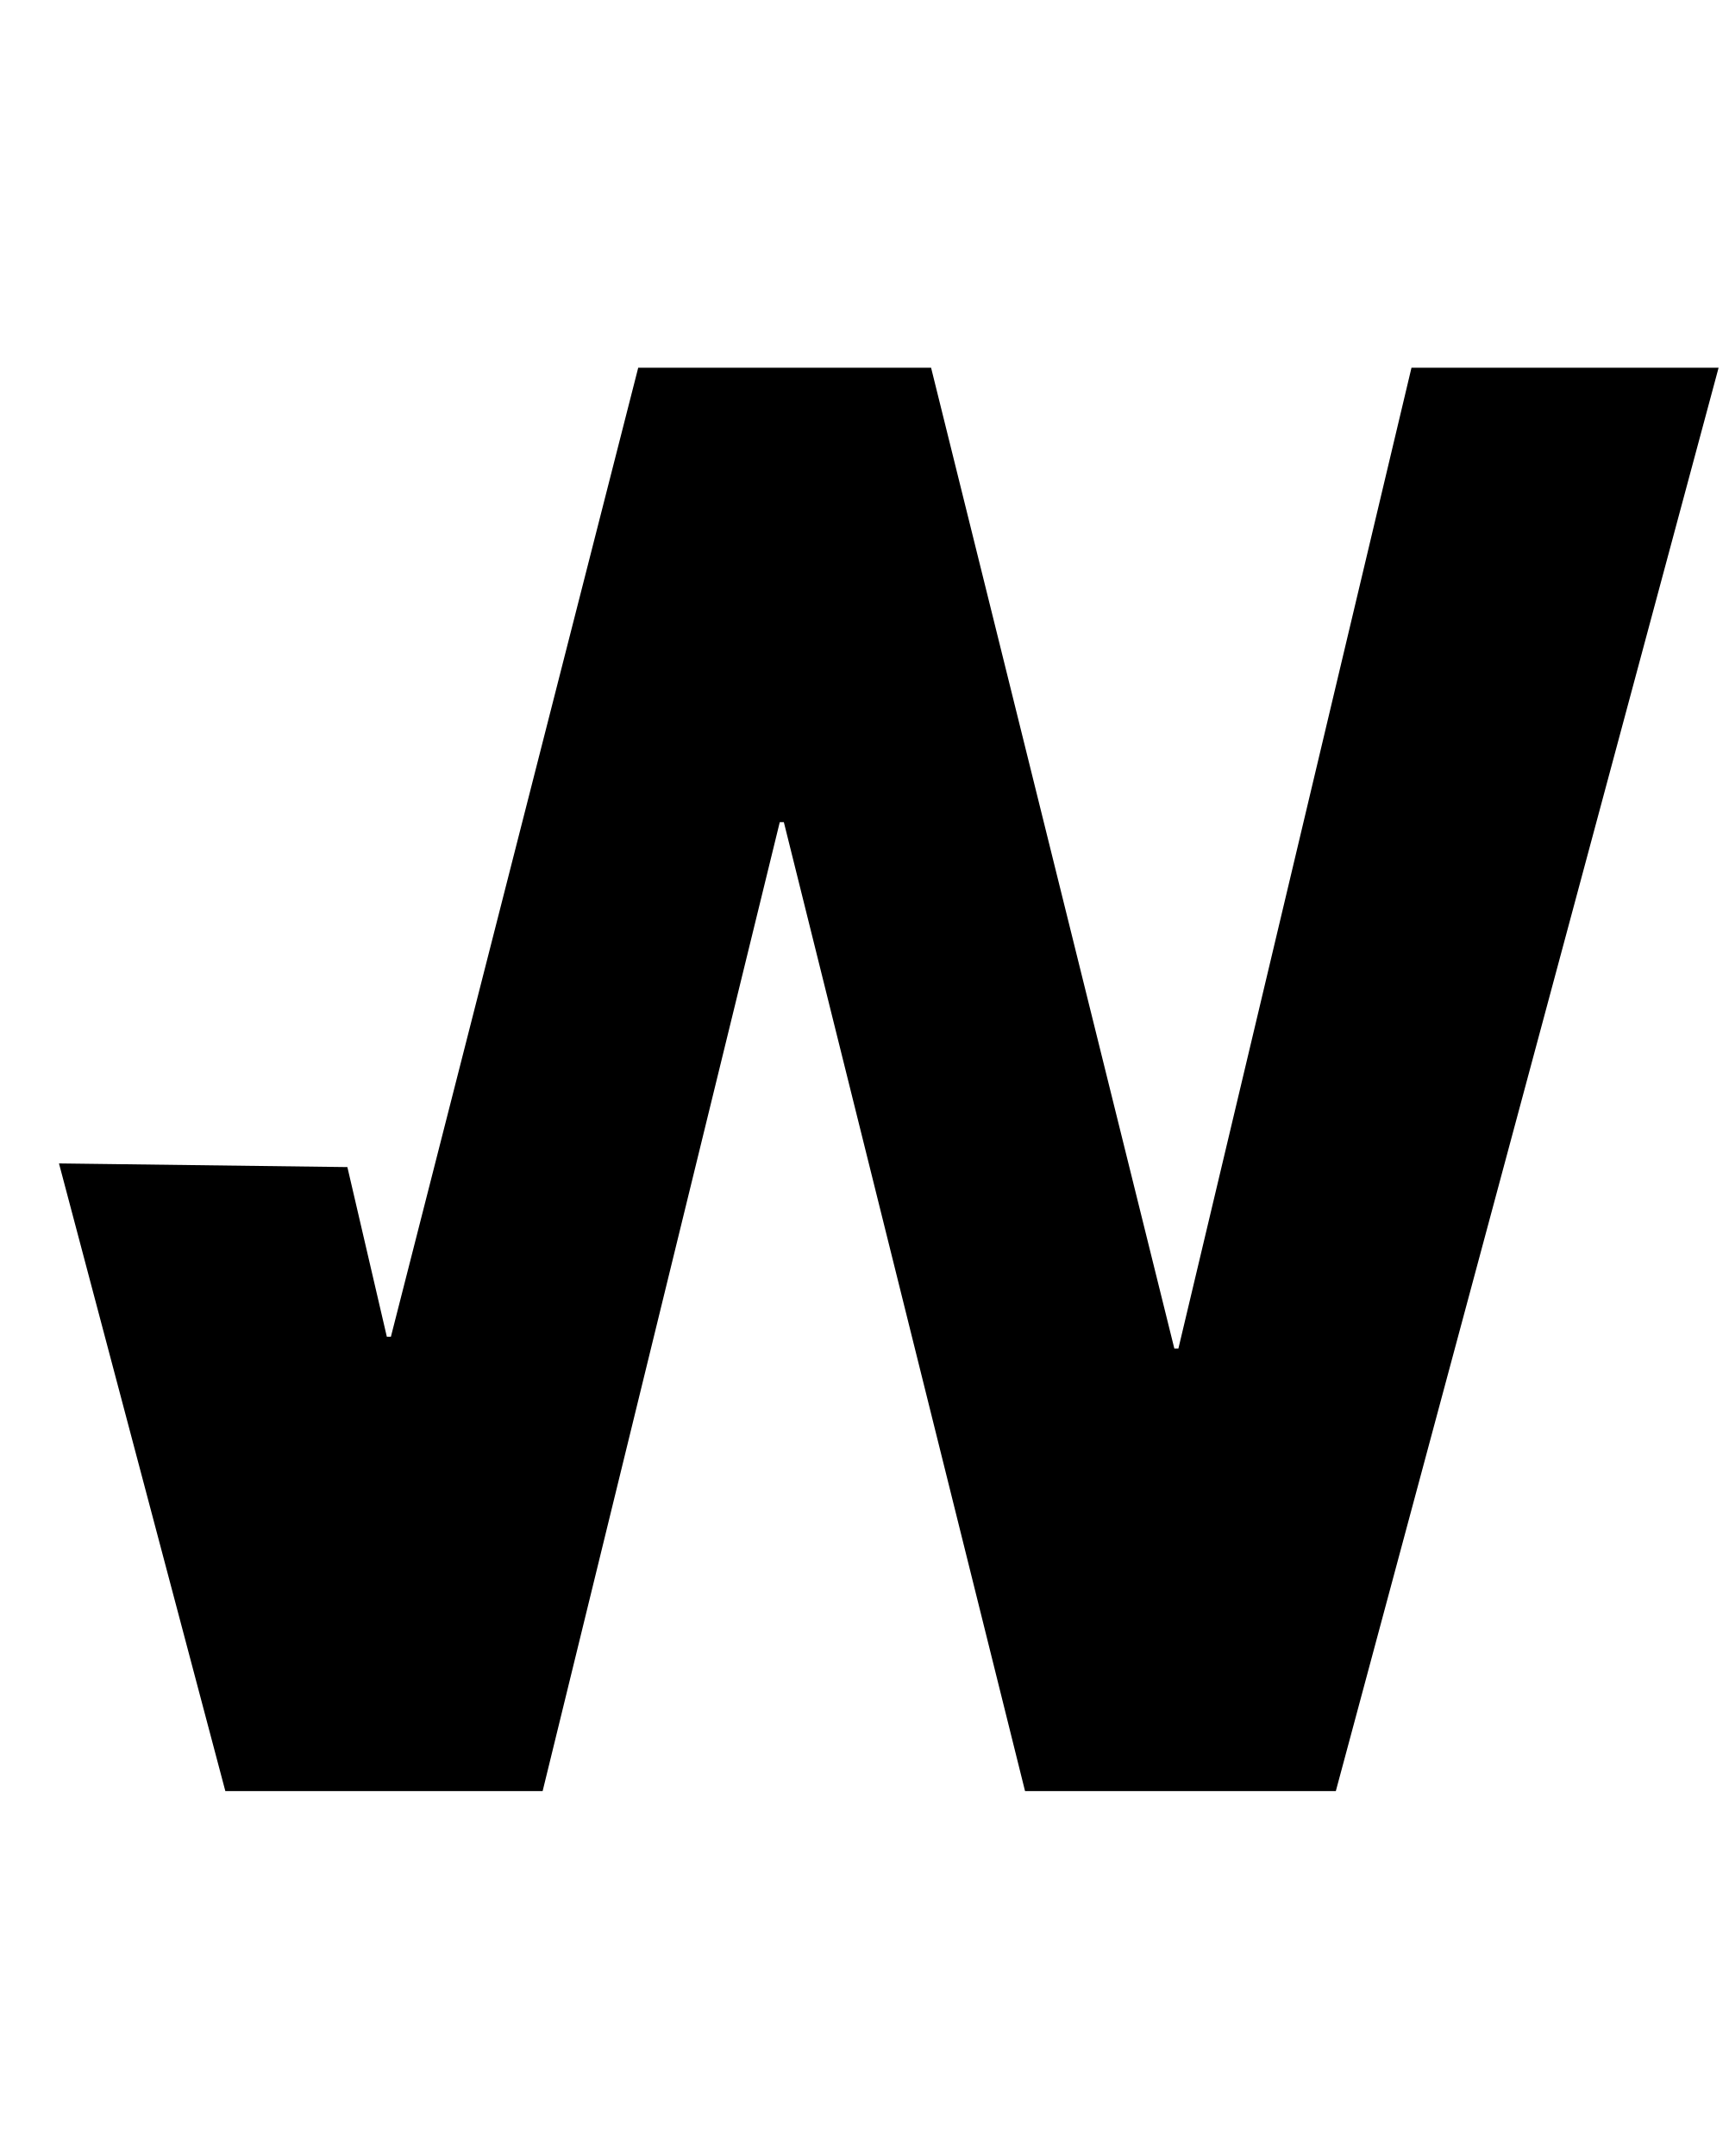
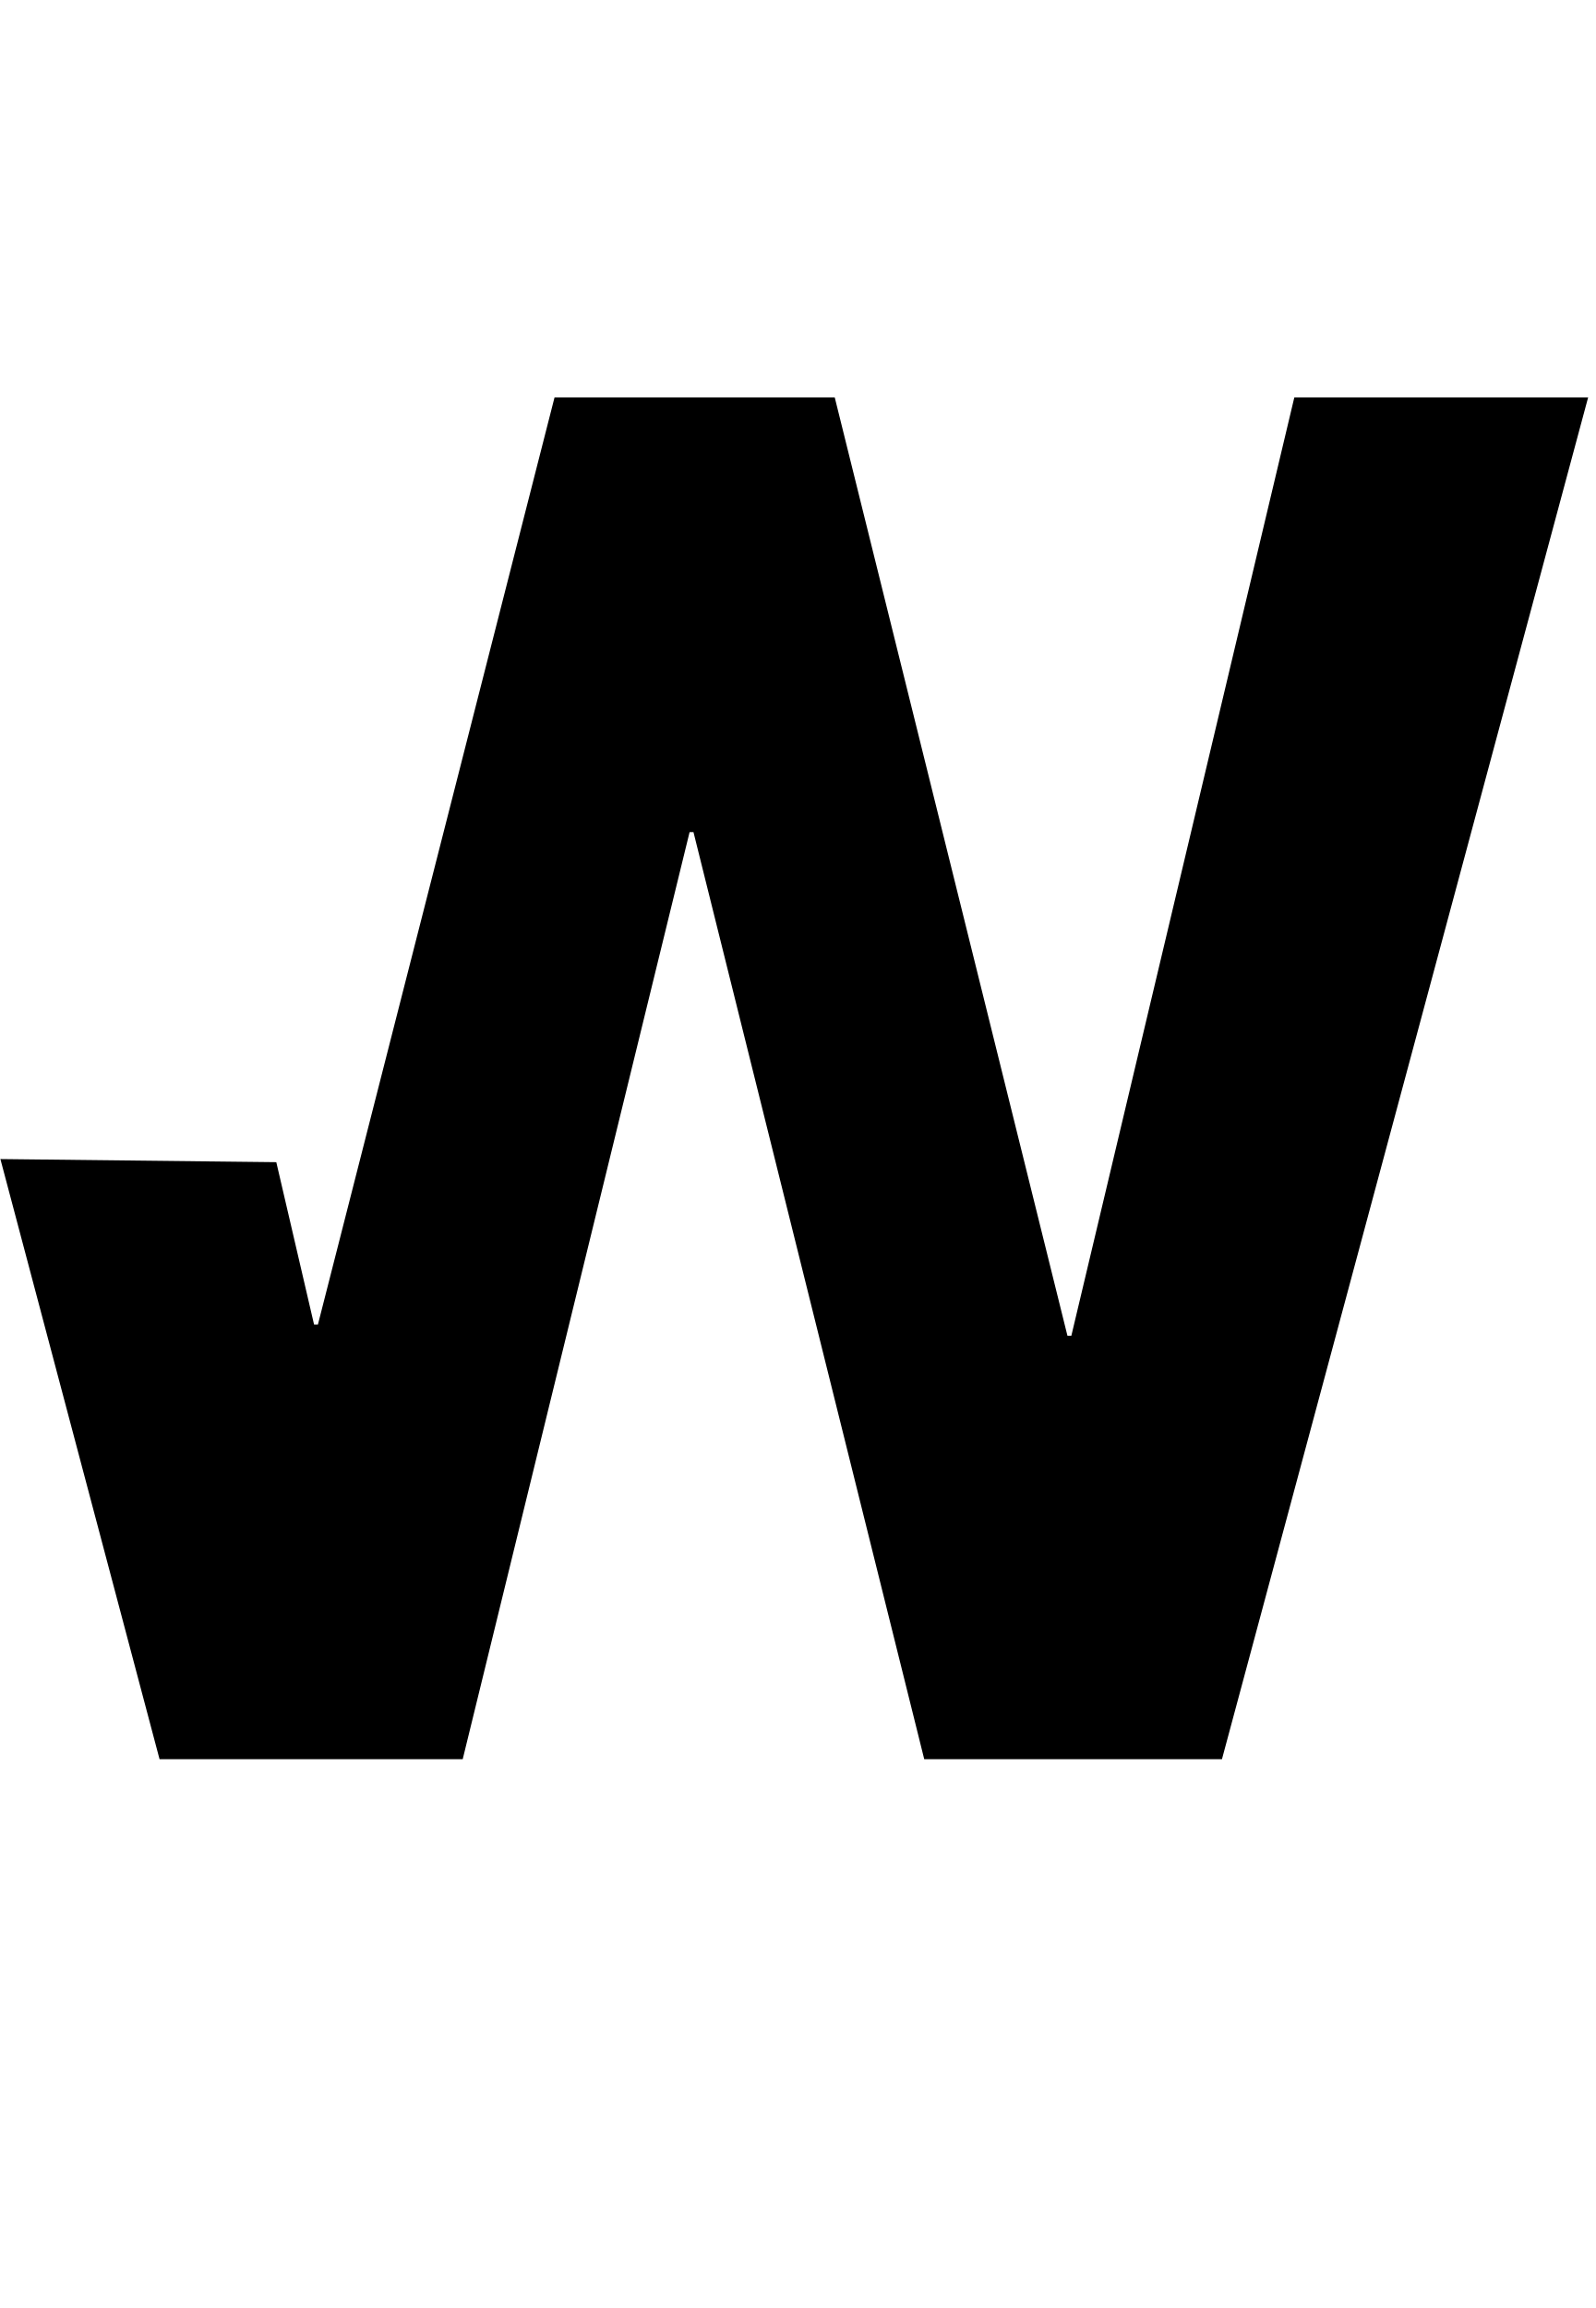
- <svg xmlns="http://www.w3.org/2000/svg" version="1.1" x="0px" y="0px" viewBox="0 0 424.9 530" style="enable-background:new 0 0 424.9 530;" xml:space="preserve">
+ <svg xmlns="http://www.w3.org/2000/svg" version="1.1" x="0px" y="0px" viewBox="0 0 410 593" style="enable-background:new 0 0 410 593;" xml:space="preserve">
  <style type="text/css">
- 	.st0{display:none;fill:#010202;}
+ 	.st0{display:none;}
+ 	.st1{display:inline;}
</style>
-   <g id="E_00000051360959627468142820000017544460044616440767_">
+   <g id="_x5F_V1">
+     <g id="E_00000051360959627468142820000017544460044616440767_">
+ 	</g>
+     <g id="C">
+ 	</g>
+     <g id="N_x5F_3">
+ 	</g>
+     <g id="A">
+ 	</g>
+     <g id="N_00000054254949360326627830000005329152182886584764_">
+ 	</g>
+     <g id="e">
+ 	</g>
+     <g id="T">
+ 	</g>
+     <g id="N_00000127748963548567887910000006918738376549339794_">
+ 	</g>
+     <g id="I">
+ 	</g>
+     <g id="A1">
+ 	</g>
+     <g id="M">
+ 	</g>
+     <g id="R">
+ 	</g>
+     <g id="O_00000083778567647030904660000008843847121500168630_">
+ 	</g>
+     <g id="F">
+ 	</g>
+     <g id="N">
+ 	</g>
+     <g id="E">
+ 	</g>
+     <g id="P">
+ 	</g>
+     <g id="O">
+ 	</g>
+   </g>
+   <g id="Ebene_20">
+     <text transform="matrix(1 0 0 1 1783.934 3054.126)">
+       <tspan x="0" y="0" style="fill:#E30613; font-family:'SH-Maintenance-V2'; font-size:490px; letter-spacing:-19;">M</tspan>
+       <tspan x="604.7" y="0" style="fill:#E30613; font-family:'SH-Maintenance-V2'; font-size:490px;">A</tspan>
+       <tspan x="965.8" y="0" style="fill:#E30613; font-family:'SH-Maintenance-V2'; font-size:490px; letter-spacing:-19;">I</tspan>
+       <tspan x="1090.7" y="0" style="fill:#E30613; font-family:'SH-Maintenance-V2'; font-size:490px;">NTENANCE</tspan>
+     </text>
+     <rect x="-1054.9" y="2709.1" style="fill:none;" width="1722.6" height="412.6" />
+     <text transform="matrix(1 0 0 1 -1054.91 3058.981)">
+       <tspan x="0" y="0" style="fill:#E30613; font-family:'SH-Maintenance-V2'; font-size:490px;">OPEN</tspan>
+       <tspan x="1660.1" y="0" style="fill:#E30613; font-family:'SH-Maintenance-V2'; font-size:485px; letter-spacing:-9;"> </tspan>
+     </text>
+     <text transform="matrix(1 0 0 1 675.0845 3068.599)">
+       <tspan x="0" y="0" style="fill:#E30613; font-family:'SH-Maintenance-V2'; font-size:490px; letter-spacing:-19;">F</tspan>
+       <tspan x="252.8" y="0" style="fill:#E30613; font-family:'SH-Maintenance-V2'; font-size:490px;">OR</tspan>
+     </text>
+   </g>
+   <g id="Hilfslinien">
+     <rect x="-1250.9" y="2164.3" style="fill:none;" width="7398.2" height="466.4" />
+     <text transform="matrix(1 0 0 1 -1250.853 2513.447)">
+       <tspan x="0" y="0" style="fill:#E30613; font-family:'SH-Maintenance-V2'; font-size:489px; letter-spacing:-19;">WE</tspan>
+       <tspan x="739.4" y="0" style="fill:#E30613; font-family:'SH-Maintenance-V2'; font-size:489px; letter-spacing:-29;">G</tspan>
+       <tspan x="1081.2" y="0" style="fill:#E30613; font-family:'SH-Maintenance-V2'; font-size:489px; letter-spacing:-9;">E</tspan>
+       <tspan x="1468.4" y="0" style="fill:#E30613; font-family:'SH-Maintenance-V2'; font-size:489px;">N </tspan>
+       <tspan x="1939.8" y="0" style="fill:#E30613; font-family:'SH-Maintenance-V2'; font-size:489px; letter-spacing:9;">U</tspan>
+       <tspan x="2312" y="0" style="fill:#E30613; font-family:'SH-Maintenance-V2'; font-size:489px; letter-spacing:-9;">M</tspan>
+       <tspan x="2736.9" y="0" style="fill:#E30613; font-family:'SH-Maintenance-V2'; font-size:489px;">B</tspan>
+       <tspan x="3081.2" y="0" style="fill:#E30613; font-family:'SH-Maintenance-V2'; font-size:489px; letter-spacing:-19;">A</tspan>
+       <tspan x="3439.1" y="0" style="fill:#E30613; font-family:'SH-Maintenance-V2'; font-size:489px;">U </tspan>
+       <tspan x="3910" y="0" style="fill:#E30613; font-family:'SH-Maintenance-V2'; font-size:489px; letter-spacing:-29;">G</tspan>
+       <tspan x="4268.4" y="0" style="fill:#E30613; font-family:'SH-Maintenance-V2'; font-size:489px;">E</tspan>
+       <tspan x="4585.3" y="0" style="fill:#E30613; font-family:'SH-Maintenance-V2'; font-size:489px; letter-spacing:-39;">Ö</tspan>
+       <tspan x="4926.6" y="0" style="fill:#E30613; font-family:'SH-Maintenance-V2'; font-size:489px;">FFNET</tspan>
+     </text>
+   </g>
+   <g id="T_00000151528559115874515910000005984389023753216649_">
+     <path d="M11981,452.2V102.4h76.9v349.8H11981z" />
+     <path d="M11911.4,102.4h146.5c94.6,0,140.6,55.9,140.6,149.4h-64.7c0-54.9-23.5-72.5-75.9-72.5h-146.5V102.4z" />
+   </g>
+   <g id="E_00000150082740960534394650000001756674408269680310_">
+     <path d="M11792.2,452.1V156.4h-63.8v295.6H11792.2z" />
+     <path d="M11669.9,353.3h140.9c0,0,13.3-74.6,23.6-132.1h-61.9l-11.8,74.6h-90.8V353.3z" />
+     <path d="M11728.4,452.1h140.9c0,0,13.3-74.6,23.6-132.1h-61.9l-11.8,74.6h-90.8V452.1z" />
+     <path d="M11823.6,186.3h60.9c-7.9-43.7-15.2-84.5-15.2-84.5h-140.9v57.5h90.8L11823.6,186.3z" />
+   </g>
+   <g id="N_00000099632580371903072950000016892054108610634910_">
+     <path d="M11552.2,451.9l93.9-349.3h-69l-60.2,237.7h-1l-56.3-237.7h-77.3l-41.6,152.6h70.4l9.8-41.6h1l58.7,237.7L11552.2,451.9z" />
+     <rect x="11335" y="102.6" width="76.8" height="349.3" />
+   </g>
+   <g id="F_00000114769032895886322120000014247326199313495697_">
+     <path d="M11142.7,451.9h-76.8V102.7h245.5v64.5h-168.7V248h146.2v59.7h-146.2V451.9z" />
+   </g>
+   <g id="F_00000173141720675959051990000004486108456543280518_">
+     <path d="M10853.8,451.6h132.8V169.3h-54.9v217.1h-77.9V451.6z" />
+     <path d="M10885.8,451.7c0-18,2.9-33.6,10.7-46.8c6.8-12.2,16.6-23.4,28.3-31.2c11.7-7.8,25.4-13.7,40-17.6   c14.6-3.9,30.2-5.9,70.2-5.9v-81.4c-52.2,0-76.6,3.9-100,12.2c-23.4,8.8-44.4,20-61.9,36.1c-17.6,16.6-31.2,35.1-41.4,57.5   c-9.8,22.9-14.1,48.8-14.1,77H10885.8z" />
+     <polygon points="11035.1,100.7 10931.7,100.7 10931.7,383 10986.6,383 10986.6,165.8 11035.1,165.8  " />
+   </g>
+   <g id="Ö">
+     <path d="M10470.4,269.5c0-103.7,64.1-184.4,171.6-184.4c107.6,0,171.6,80.7,171.6,184.4c0,100.7-64.1,181.4-171.6,181.4   C10534.5,450.9,10470.4,370.2,10470.4,269.5z M10547.2,269.5c0,58.2,25.9,116.9,94.9,116.9c68.9,0,94.9-58.7,94.9-116.9   c0-61.1-25.9-119.8-94.9-119.8C10573.1,149.7,10547.2,208.4,10547.2,269.5z M10608.8,239.7v-57.2h66v57.2H10608.8z M10608.8,326.7   v-57.2h66v57.2H10608.8z" />
+   </g>
+   <g id="E_00000056408675155028286430000005814045595369560991_">
+     <path d="M10441.4,452.2h-265V103.1h261.1v64.5h-184.4v74.8h169.2v59.7h-169.2v85.6h188.3V452.2z" />
+   </g>
+   <g id="G_00000142136150640176763200000005464168929300255362_">
+     <path d="M9799,367.5h76.4V178.3l98-1.5l-1.5-75h-174L9799,367.5z M9799,451.8l267.6-0.5V388l-190.1,1l-1-98l-75,1.5L9799,451.8z    M9966.6,451.3h101c10.8-7.4,23-15.2,33.8-22.5c11.8-8.3,21.1-17.2,30.9-26.5c8.3-8.3,15.2-18.6,21.6-32.3   c4.4-11.8,8.3-26,8.3-42.6s-3.9-30.9-9.3-44.6c-6.4-12.7-14.7-23.5-25.5-32.3s-23-16.2-36.8-21.1c-13.2-4.9-28.9-6.9-43.1-6.9   c-20.6,0-37.7,3.4-53.9,10.8c-15.2,6.4-28.9,16.2-37.7,27.9c-10.8,12.7-18.1,27-23,43.1c-5.9,17.2-8.3,35.3-6.9,53.9h64.2   c0-9.8,1.5-17.6,3.4-27.4c1.5-9.3,3.4-16.7,8.8-25c2.9-7.4,9.3-13.2,16.2-17.6c6.4-5.4,14.7-7.4,25.5-7.4c14.2,0,26,4.9,35.8,14.7   c9.3,7.8,14.2,21.1,14.2,36.8c0,10.3-2.5,20.1-6.9,27c-5.4,8.3-10.8,15.7-17.2,21.6c-6.9,7.4-15.2,12.3-22.5,18.1   c-8.3,4.9-16.7,10.8-24,15.7C10009.7,423.3,9979.3,442.9,9966.6,451.3z" />
+   </g>
+   <g id="U_00000122691519521168774280000013841469757125651126_">
+     <path d="M9644.3,463.6c-102.4-1.5-114.8-74.7-114.8-119.8v-242h77.7v238.5c0,24.3,0,55.9,37.1,57.9V463.6z" />
+     <path d="M9366.1,101.9h77.7v238.5c0,25.2,0,57.9,41.1,57.9c36.6,0,45-24.7,45-58.9v-15.8h70.3v30.7c0,77.2-57.4,109.4-116.3,109.4   c-105.4,0-117.8-74.2-117.8-119.8V101.9z" />
+   </g>
+   <g id="A_00000004505667569094896160000014532079075801900974_">
+     <path d="M9210.7,203.9l-3,70.3l30,6.9v1l-247.3,61v75.2l121.9,33.4l15.2-61l-22.1-9.3v-1l244.4-61v-78.2L9210.7,203.9z" />
+     <polygon points="9035.1,430.6 9112.8,451.7 9118.7,451.7 9177.3,212.8 9178.2,212.8 9237.7,451.7 9314.4,451.7 9349.9,319.5    9281.5,317.5 9275.6,342.6 9274.6,342.6 9214.6,101.1 9142.3,101.1 9081.4,339.6 9080.4,339.6  " />
+   </g>
+   <g id="B">
+     <path d="M8671.8,453.3V104.2h164.3c66.5,0,111.5,21.5,111.5,86.6c0,34.7-16.6,57.7-47.4,72.9c43,12.2,64.1,45,64.1,88.5   c0,70.9-60.1,101.2-123.2,101.2H8671.8z M8820.4,163.8h-71.9v81.7h77.8c27.4,0,46.9-12.2,46.9-41.6   C8873.3,171.2,8847.8,163.8,8820.4,163.8z M8748.6,393.7h82.2c29.8,0,56.7-9.8,56.7-46c0-35.7-22-49.9-55.3-49.9h-83.6V393.7z" />
+   </g>
+   <g id="M_00000134250281029563310950000003257287664879667615_">
+     <path d="M8414.5,335.1h75.5c-12.8-20.6-144.7-232.9-144.7-232.9h-77v350.1h72.1V217.4h1C8341.5,217.4,8378.2,276.2,8414.5,335.1z" />
+     <path d="M8490.5,335.1c36.3-58.8,73.1-117.7,73.1-117.7h1v234.9h72.1V102.1h-77c0,0-131.9,212.3-144.7,232.9H8490.5z" />
+   </g>
+   <g id="U">
+     <path d="M8218.6,453h-247.3v-64.6h170.4v-285h76.9V453z M7924.3,453V103.4h76.9v285h170.4V453H7924.3z" />
+   </g>
+   <g id="N_00000154425763484525918430000008508601231558086807_">
+     <path d="M7673.8,451.5l93.9-349.3h-69l-60.2,237.7h-1l-56.3-237.7H7504l-41.6,152.6h70.4l9.8-41.6h1l58.7,237.7L7673.8,451.5z" />
+     <rect x="7456.6" y="102.2" width="76.8" height="349.3" />
+   </g>
+   <g id="E_00000165205204584183719570000002201050886193303485_">
+     <path d="M7142.7,279.2h-64.3c0-107.2,80.4-171.1,180.8-171.1v76.5C7201.2,184.7,7142.7,210.5,7142.7,279.2z" />
+     <path d="M7250.7,379.1c0-68.7-58.5-94.5-116.5-94.5v-76.5c100.4,0,180.8,63.8,180.8,171.1H7250.7z" />
+     <polygon points="7427.6,371.8 7427.6,450.3 7256.5,450.3 7251.7,371.8  " />
+     <path d="M7142.7,279.2c0,68.7,58.5,94.5,116.5,94.5v76.5c-100.4,0-180.8-63.8-180.8-171.1H7142.7z" />
+     <path d="M7108.4,84.8V2.4c26.8,0,53.1,4.9,76.5,12.7c23.4,8.8,43.4,20,60.9,36.1s31.2,34.6,40.9,57.5   c10.2,22.9,15.1,49.2,15.1,76.5h-69.2c0-18-3.4-32.7-10.2-45.8c-7.3-13.2-16.6-23.4-28.3-32.2c-11.7-7.8-25.8-13.6-40-18   C7138.6,85.7,7124,84.8,7108.4,84.8z" />
+   </g>
+   <g id="G">
+     <path d="M7062.7,452.8h-48.9l-7.8-39.6c-27.4,35.2-62.1,47.9-95.8,47.9c-107.6,0-171.6-80.7-171.6-181.4   c0-103.7,64.1-184.4,171.6-184.4c71.4,0,139.4,43.5,147.2,123.2H6984c-9.3-39.1-37.2-58.7-73.8-58.7c-68.9,0-94.9,58.7-94.9,119.8   c0,58.2,25.9,116.9,94.9,116.9c50.4,0,78.7-26.4,83.1-75.3H6916v-57.2h146.7V452.8z" />
+   </g>
+   <g id="E_00000005963599347184841430000018193220976272044449_">
+     <path d="M6723,452.5h-265V103.4h261.1v64.5h-184.4v74.8h169.2v59.7h-169.2V388H6723V452.5z" />
+   </g>
+   <g id="W">
+     <path d="M6191.6,217.6c-36.3,58.9-73.1,117.7-73.1,117.7h-1v-235h-72.1v350.3h77c0,0,132-212.4,144.7-233H6191.6z M6267.6,217.6   h-75.5c12.8,20.6,144.7,233,144.7,233h77V100.3h-72.1v235h-1C6340.7,335.3,6303.9,276.4,6267.6,217.6z" />
+   </g>
+   <g id="E_00000113322483045279252990000013609696148037364875_">
+     <path d="M5096.3,279.7h-64.9c0-108.1,81.1-172.5,182.4-172.5v77.2C5155.3,184.4,5096.3,210.4,5096.3,279.7z" />
+     <path d="M5207.9,380.5c0-69.3-59-95.4-117.5-95.4V208c101.3,0,182.4,64.4,182.4,172.5H5207.9z" />
+     <polygon points="5386.3,373.1 5386.3,452.2 5213.8,452.2 5208.9,373.1  " />
+     <path d="M5096.3,279.7c0,69.3,59,95.4,117.5,95.4v77.2c-101.3,0-182.4-64.4-182.4-172.5H5096.3z" />
+     <path d="M5064.4,83.6V0.5c27,0,53.6,4.9,77.2,12.8c23.6,8.8,43.7,20.2,61.4,36.4c17.7,16.2,31.5,34.9,41.3,58   c10.3,23.1,15.2,49.6,15.2,77.2h-69.8c0-18.2-3.4-32.9-10.3-46.2c-7.4-13.3-16.7-23.6-28.5-32.4c-11.8-7.9-26.1-13.8-40.3-18.2   C5094.8,84.6,5080.1,83.6,5064.4,83.6z" />
+   </g>
+   <g id="C_00000112622374827432275670000003417328206733987971_">
+     <path d="M5002.2,219.4h-74.5c-5.4-34.8-38.7-61.3-76.4-61.3c-69.1,0-95.1,58.8-95.1,120.1c0,58.3,26,117.1,95.1,117.1   c47,0,73.5-31.9,79.4-78.4h74.5c-7.8,87.7-67.6,143.1-153.9,143.1c-107.8,0-172-80.9-172-181.8c0-103.9,64.2-184.7,172-184.7   C4927.7,93.4,4992.9,138.5,5002.2,219.4z" />
+   </g>
+   <g id="N_00000117657359395406629260000008490405748572120458_">
+     <path d="M4366.9,452.2h76.9V102.6h-76.9V452.2z" />
+     <polygon points="4584.8,452.2 4678.3,102.6 4609.8,102.6 4549.6,340.6 4548.6,340.6 4492.3,102.6 4414.9,102.6 4373.3,255.4    4443.8,255.4 4453.6,213.8 4454.6,213.8 4513.8,452.2  " />
+   </g>
+   <g id="A_00000070819818803741320060000005539798163125646774_">
+     <path d="M4184.7,203.9l-3,70.3l30,6.9v1l-247.3,61v75.2l121.9,33.4l15.2-61l-22.1-9.3v-1l244.4-61v-78.2L4184.7,203.9z" />
+     <polygon points="4009.1,430.6 4086.8,451.7 4092.7,451.7 4151.3,212.8 4152.2,212.8 4211.7,451.7 4288.4,451.7 4323.8,319.5    4255.5,317.5 4249.6,342.6 4248.6,342.6 4188.6,101.1 4116.3,101.1 4055.4,339.6 4054.4,339.6  " />
+   </g>
+   <g id="N_00000129165096651451788460000006894638935768142516_">
+     <path d="M3708.5,452.2h-72V102.4h76.4l146,234.7h1V102.4h72v349.9H3855L3709.5,218h-1V452.2z" />
+   </g>
+   <g id="E_00000096737436898591806260000014476501128100374183_">
+     <path d="M3489.1,452.2V156.6h-63.8v295.6H3489.1z" />
+     <path d="M3366.9,353.5h140.9c0,0,13.3-74.6,23.6-132.1h-61.9l-11.8,74.6h-90.8V353.5z" />
+     <path d="M3425.3,452.2h140.9c0,0,13.3-74.6,23.6-132.1h-61.9l-11.8,74.6h-90.8V452.2z" />
+     <path d="M3520.6,186.5h60.9c-7.9-43.7-15.2-84.5-15.2-84.5h-140.9v57.5h90.8L3520.6,186.5z" />
+   </g>
+   <g id="T_00000040572434587172107020000003403572265167091088_">
+     <path d="M3124.4,452.1h65.4V179.8h208.9V102h-274.3V452.1z" />
+     <polygon points="3219.1,452.2 3310.6,102 3244.7,102 3183.8,340.7 3183.3,340.7 3152.1,452.1  " />
+   </g>
+   <g id="N_00000162323512888102647520000008162614129556769983_">
+     <rect x="2997.2" y="102.4" width="76.8" height="349.2" />
+     <path d="M2732.1,451.6h77.8l92.9-263.1h1l90.5,263.1h79.7l-130.6-349.2h-78.7L2732.1,451.6z" />
+   </g>
+   <g id="I_00000075868811598525912980000008971315367424001668_">
+     <text transform="matrix(1 0 0 1 2588.835 451.5694)" style="font-family:'SH-Maintenance-V2'; font-size:490px; letter-spacing:-19;">I</text>
+   </g>
+   <g id="A_00000047767008426511249760000015642639169606536113_">
+     <polygon points="2494.6,451.6 2588.3,451.6 2588.3,398.1 2558.4,398.1 2558.4,161.6 2494.6,161.6  " />
+     <polygon points="2380.3,348.1 2545.1,348.1 2545.1,167 2558.4,167 2558.4,103.2 2380.3,103.2 2380.3,167 2491.6,167 2491.6,284.3    2380.3,284.3  " />
+     <path d="M2289.5,451.6h75.6c0.5-23.1,3.4-48.1,8.3-75.1c5.4-27,12.8-53.5,22.1-80c9.3-26,21.1-50.5,35.3-74.1   c14.2-23.1,30.4-42.7,48.6-58.4v-60.8h-238V169h165.4c-33.4,40.2-60.4,84.4-80.5,132.5C2305.7,349.6,2293.4,399.6,2289.5,451.6z" />
+   </g>
+   <g id="M_00000030454837118209363920000004010763359709145015_">
+     <path d="M1964,158.9h-153.8l0.5,216.7h-133.3v76.6h197.7l-0.5-217.2h89.3V158.9z" />
+     <polygon points="2214.9,103.7 2138.7,103.7 2138.7,452.2 2274.9,452.2 2274.9,388.3 2214.9,388.3  " />
+     <polygon points="1986,103.7 1908.8,103.7 1867.4,256.5 1937.6,256 1947.9,215 1948.9,215 2007.4,452.2 2078.7,452.2 2139.7,213.1    2140.7,213.1 2180.2,103.7 2104.6,103.7 2043.6,341 2042.6,341  " />
+   </g>
+   <g id="R_00000005247159732225481780000017538744411482086332_">
+     <path d="M1279.7,179.2v-77c45.1,0,119.2,12.3,119.2,116.7c0,58.4-31.9,115.2-108.4,115.2h-30.4v-69.6h15.7   c33.8,0,58.4-8.3,58.4-44.6C1334.1,179.2,1301.7,179.2,1279.7,179.2z" />
+     <polygon points="1206.1,452.3 1206.1,102.2 1283.1,102.2 1283.1,452.2  " />
+     <path d="M1394.4,592.6h-70.6c18.1-74,53.9-143.7,103-203H1264v-64.7h234.4v59.8C1444.4,431.7,1409.6,515.1,1394.4,592.6z" />
+   </g>
+   <g id="O_00000139989076900347810750000014339682335261473418_">
    <g>
-       <path d="M-14.2,440.8h-265.6V90.9h261.6v64.7h-184.7v75h169.5v59.8h-169.5v85.7h188.6V440.8z" />
+       <path d="M840.8,278.6c0-103.9,64.2-184.7,172-184.7c107.8,0,172,80.9,172,184.7c0,100.9-64.2,181.8-172,181.8    C905,460.4,840.8,379.5,840.8,278.6z M917.8,278.6c0,58.3,26,117.1,95.1,117.1c69.1,0,95.1-58.8,95.1-117.1    c0-61.3-26-120.1-95.1-120.1C943.7,158.6,917.8,217.4,917.8,278.6z" />
    </g>
  </g>
-   <g id="C">
-     <g>
-       <path d="M5065.3,209.6h-74.5c-5.4-34.8-38.7-61.3-76.5-61.3c-69.1,0-95.1,58.8-95.1,120.1c0,58.3,26,117.1,95.1,117.1    c47,0,73.5-31.9,79.4-78.4h74.5c-7.8,87.7-67.6,143.1-153.9,143.1c-107.8,0-172-80.9-172-181.8c0-103.9,64.2-184.8,172-184.8    C4990.8,83.7,5055.9,128.8,5065.3,209.6z" />
-     </g>
-   </g>
-   <g id="N_x5F_3">
-     <polygon points="4444.5,90 4402.8,243.8 4473.5,243.8 4483.4,202 4484.4,202 4543.3,440.8 4615.1,441.3 4708.9,91.9 4640.1,91    4579.7,329.3 4578.7,329.3 4522.2,90.5  " />
-     <polygon points="4477.2,90.2 4400.5,89.7 4399.5,241.1 4399,305.9 4398,440.1 4474.7,440.6  " />
-   </g>
-   <g id="A">
-     <path d="M4319.1,323.3c0-9.8-1-20.6-2.9-32.4c-2-12.3-6.4-23.1-13.7-33.4c-6.9-10.3-17.2-19.1-30.4-26c-13.3-6.9-31.4-10.3-54-10.3   c-12.8,0-25,1.5-36.8,5.4c-11.8,3.4-22.6,8.8-31.9,16.2c-9.3,7.9-16.7,17.2-22.6,29c-5.4,11.8-8.3,26-8.3,42.7v126.1h60.4V327.2   c0-7.4,0.5-14.2,1.5-20.6c1.5-5.9,3.4-11.3,5.9-15.7c2.9-4.4,6.9-7.9,11.8-10.3c4.9-2.5,11.3-3.9,19.1-3.9c8.8,0,15.7,1.5,20.6,4.9   c4.9,2.9,8.3,6.9,10.3,11.8c2,4.9,3.4,10.3,3.9,16.2s0.5,11.3,0.5,16.7v114.3h66.7V323.3z" />
-     <polygon points="4319,440.6 4374.9,440.6 4375.4,157.4 4375.4,90.7 4124.1,90.7 4124.1,157.4 4319,157.4  " />
-     <polygon points="4134.6,440.5 4190.4,440.5 4190.9,157.4 4190.9,90.8 4087.1,90.8 4087.1,157.4 4134.6,157.4  " />
-   </g>
-   <g id="N_00000054254949360326627830000005329152182886584764_">
-     <g>
-       <path d="M3992.6,441.3V156.1h-170.6V91.4h247.5v349.9H3992.6z" />
-     </g>
-     <path d="M3766.1,385c10.1,0,18-1.8,23.5-5.4c5.6-3.6,9.6-8.2,12-14c2.5-5.7,3.9-11.9,4.4-18.6c0.5-6.7,0.7-13.1,0.7-19.4V91.4h76.9   v239.7c0,11.4-1.1,24-3.4,37.7c-2.3,13.7-7.5,26.5-15.7,38.5c-8.2,11.9-19.9,21.9-35.3,29.9c-15.4,8-36.1,12-62.2,12L3766.1,385z" />
-   </g>
-   <g id="e">
-     <g>
-       <path d="M3537,436.9c-14-2.3-27-7.7-39.2-16c-12.2-8.3-22.3-20.3-30.4-35.9c-8.2-15.6-12.2-36.8-12.2-63.4c0-15,2.1-29.4,6.2-43.4    c4.2-14,10.6-26.5,19.5-37.4c8.8-11,20.1-19.8,33.9-26.5c13.8-6.7,30.5-12.3,50.2-12.3h30.9v76.8h-16c-8.7,0-16.6,0.7-24,2    c-7.3,1.3-13.6,3.7-18.7,7c-5.2,3.3-9.2,7.9-12.2,13.7c-3,5.8-4.5,13.4-4.5,22.7c0,10.3,1.8,14.7,5.5,20.4    c3.7,5.7,8.4,9.7,14.2,12.2c5.8,2.5,12.1,4,19,4.5c6.8,0.5,13.4,0.7,19.7,0.7h163.8v78.4h-167.3    C3563.8,440.4,3551,439.2,3537,436.9" />
-     </g>
-     <polygon points="3562.5,201 3675.6,201 3675.6,169 3538.9,169 3538.9,90.7 3741.8,90.7 3742.1,278.1 3562.5,279.3  " />
-     <g>
-       <path d="M3503.1,49.7l-0.4,78.9l-87.8-0.6l-0.4,53.4c12.3-0.3,24.2,0.7,35.7,3c11.5,2.2,21.7,6.1,30.9,11.7    c9.1,5.6,16.8,12.8,23.1,21.9c6.3,9,10.3,20.2,12.2,33.5l56.4,0.4l0-201.7L3503.1,49.7z" />
-     </g>
-   </g>
-   <g id="T">
-     <text transform="matrix(1 0 0 1 3100.488 440.035)" style="font-family:'SHBDA23V1'; font-size:489px;">T</text>
-   </g>
-   <g id="N_00000127748963548567887910000006918738376549339794_">
-     <g>
-       <path d="M2843.7,440.6h-72V90.8h76.4l146,234.7h1V90.8h72v349.9h-76.9l-145.5-234.2h-1V440.6z" />
-     </g>
-   </g>
-   <g id="I">
-     <g>
-       <path d="M2705,440.4h-76.9V90.9h76.9V440.4z" />
-     </g>
-   </g>
-   <g id="A1">
-     <path d="M2319.3,90.5h178.9v64h-13.4v117.8h0.2v64h-165.7v-64H2431V154.5h-111.7V90.5z" />
-     <path d="M2434.4,149.3h64v237.2h29.7v53.8h-93.7V149.3z" />
-     <path d="M2369.9,210.4c-14.2,23.3-26,48.1-35.5,74.5c-9.5,26.3-16.8,53-22,79.9c-5.2,27-7.9,52.1-8.2,75.5h-76   c4-52.3,16.2-102.6,36.7-150.9c20.5-48.3,47.4-92.6,80.7-132.9h-165.9v-66h238.8v61C2400.3,167.5,2384.1,187.1,2369.9,210.4z" />
-   </g>
-   <g id="M">
-     <path d="M1748.7,244.2l41.8-154.1l78,0.5l56.9,238.8l1,0l60.8-238l76.5,0.5l-39.4,108.7l-1,0l-61.3,241l-72.1-0.4l-59.4-238.8l-1,0   l-10,41.6L1748.7,244.2z" />
-     <path d="M1691.7,144.9l154-0.1l0.1,77l-89.8,0.1l0.4,218.8l-199.4,0.1l-0.1-77l134.4-0.1L1691.7,144.9z" />
-     <path d="M2098.9,91.5l0.2,284.7l60.3,0l0,64.8l-137.4,0.1l-0.2-349.5L2098.9,91.5z" />
-     <rect x="3613.7" y="8106.9" class="st0" width="151" height="77" />
-     <rect x="3703.2" y="7887.8" class="st0" width="61.4" height="77" />
-     <rect x="3413.9" y="7888.2" class="st0" width="135.3" height="77" />
-     <polygon class="st0" points="3606,7989.8 3591.2,8041.4 3590.2,8041.4 3532.6,7836 3456.7,7836 3551.3,8187.9 3628.2,8187.9    3676.9,7989.8  " />
-     <rect x="4016.7" y="8122.2" class="st0" width="110.7" height="64.8" />
-   </g>
-   <g id="R">
-     <g>
-       <path d="M1193.6,441.2h-96.5V385h30.6V137.6h65.9V441.2z" />
-     </g>
-     <g>
-       <path d="M1396.7,319.9v211.8h-55.4v-146h-244.1v-65.9H1396.7z" />
-     </g>
-     <g>
-       <path d="M1127.8,91.8c21.8,0,42.2,3.4,61,10.1c18.9,6.7,35.3,16.4,49.3,28.9c14,12.6,25,28,32.9,46.4c8,18.3,12,38.9,12,61.9    c0,18.5-2.8,35.4-8.4,50.8c-5.6,15.4-13.7,28.8-24.3,40.3c-10.6,11.5-23.5,20.7-38.6,27.7c-15.1,7-32,11.3-50.8,13V307    c20.1-2.5,36.4-9.4,48.7-20.8c12.3-11.3,18.5-27.1,18.5-47.2c0-14.8-2.9-27.4-8.6-37.8c-5.7-10.3-13.4-18.7-22.9-25.2    c-9.5-6.4-20.2-11.1-32.1-14.1c-11.9-2.9-24.1-4.4-36.7-4.4" />
-     </g>
-   </g>
-   <g id="O_00000083778567647030904660000008843847121500168630_">
-     <g>
-       <path d="M738.8,266.6c0-103.1,63.7-183.3,170.6-183.3c106.9,0,170.6,80.2,170.6,183.3c0,100.1-63.7,180.3-170.6,180.3    C802.5,446.9,738.8,366.7,738.8,266.6z M815.1,266.6c0,57.8,25.8,116.2,94.3,116.2s94.3-58.3,94.3-116.2    c0-60.8-25.8-119.1-94.3-119.1S815.1,205.8,815.1,266.6z" />
-     </g>
-   </g>
-   <g id="F">
-     <path d="M554.7,440.1c0-18,2.9-33.5,10.7-46.7c6.8-12.2,16.5-23.3,28.2-31.1c11.7-7.8,25.3-13.6,39.9-17.5   c14.6-3.9,30.1-5.8,70-5.8v-81.2c-52,0-76.3,3.9-99.7,12.2c-23.3,8.8-44.2,19.9-61.7,36c-17.5,16.5-31.1,35-41.3,57.4   c-9.7,22.8-14.1,48.6-14.1,76.8H554.7z" />
-     <polygon points="704.5,90.5 601.9,90.5 601.9,370.5 656.4,370.5 656.4,155.1 704.5,155.1  " />
-     <polygon points="524.6,439.9 656.3,439.9 656.3,159.9 601.9,159.9 601.9,375.2 524.6,375.2  " />
-   </g>
-   <g id="N">
-     <path d="M85.4,286.9l9.7,41.7h1l60.8-238.2h72l59.8,241.1h1l57.3-241.1h75.5l-94.1,349.9h-76.4l-59.3-238.2h-1l-58.3,238.2H55.4   L14.5,286L85.4,286.9z" />
-   </g>
-   <g id="E">
-     <path d="M5383.3,440.8h-265V91.7h261.1v64.5h-184.4v74.8h169.2v59.7h-169.2v85.6h188.3V440.8z" />
-   </g>
-   <g id="P">
-     <polygon points="-326,90.8 -402.6,90.8 -402.6,267.6 -528.6,267.6 -528.6,332.1 -326,332.1  " />
-     <polygon points="-528.7,331.8 -452,331.8 -452,155 -326,155 -326,90.5 -528.7,90.5  " />
-     <path d="M-568.5,448.5c104,0,116.2-73.3,116.2-118.2V208.7h-76.7c0,97.7,0,118.2,0,118.2c0,24.9,0,57.1-40.5,57.1   c-36.1,0-44.4-24.4-44.4-58.1v-15.6h-69.4v30.3C-683.3,416.7-626.6,448.5-568.5,448.5z" />
-   </g>
-   <g id="O">
-     <g>
-       <path d="M-1030.5,187.9c-4.4-7-9.8-13.1-16.3-18.4c-6.5-5.3-13.9-9.4-22.1-12.4c-8.2-3-16.9-4.4-25.9-4.4c-16.5,0-30.5,3.2-42,9.6    c-11.5,6.4-20.8,14.9-28,25.6c-7.2,10.7-12.4,22.9-15.6,36.6c-3.3,13.7-4.9,27.8-4.9,42.4c0,14,1.6,27.6,4.9,40.8    c3.3,13.2,8.5,25.1,15.6,35.7c7.1,10.6,16.5,19,28,25.4c11.5,6.4,25.5,9.6,42,9.6c22.4,0,39.9-6.8,52.5-20.5    c12.6-13.7,20.3-31.7,23.1-54.1h70.9c-1.9,20.8-6.7,39.6-14.5,56.4c-7.8,16.8-18,31.1-30.8,42.9c-12.8,11.8-27.7,20.8-44.8,27    c-17.1,6.2-35.9,9.3-56.4,9.3c-25.5,0-48.4-4.4-68.8-13.3c-20.4-8.9-37.5-21.1-51.5-36.6c-14-15.5-24.7-33.8-32.2-54.8    c-7.5-21-11.2-43.6-11.2-67.8c0-24.9,3.7-47.9,11.2-69.2c7.5-21.3,18.2-39.9,32.2-55.7c14-15.9,32.3-28.3,52.7-37.3    c20.4-9,42.1-13.5,67.6-13.5c18.3,0,35.7,2.6,52,7.9c16.3,5.3,30.9,13,43.8,23.1c12.9,10.1,23.5,22.6,31.9,37.5    c8.4,14.9,13.7,32,15.9,51.3h-70.9C-1023.3,202.5-1026.1,194.9-1030.5,187.9z" />
-     </g>
-     <g>
-       <path d="M-947.7,211h-70.9c2.2-19.3,7.5-36.4,15.9-51.3c8.4-14.9,19-27.4,31.9-37.5c12.9-10.1,27.5-17.8,43.8-23.1    c16.3-5.3,33.7-7.9,52-7.9c25.5,0,47.3,4.5,67.6,13.5c20.4,9,38.7,21.4,52.7,37.3c14,15.9,24.7,34.4,32.2,55.7    c7.5,21.3,11.2,44.4,11.2,69.2c0,24.2-3.7,46.9-11.2,67.8c-7.5,21-18.2,39.2-32.2,54.8c-14,15.5-31.2,27.7-51.5,36.6    c-20.4,8.9-43.3,13.3-68.8,13.3c-20.5,0-39.3-3.1-56.4-9.3c-17.1-6.2-32-15.2-44.8-27c-12.7-11.8-23-26.1-30.8-42.9    c-7.8-16.8-12.6-35.6-14.5-56.4h70.9c2.8,22.4,10.5,40.4,23.1,54.1c12.6,13.7,30.1,20.5,52.5,20.5c16.5,0,30.5-3.2,42-9.6    c11.5-6.4,20.8-14.8,28-25.4c7.2-10.6,12.4-22.5,15.6-35.7c3.3-13.2,4.9-26.8,4.9-40.8c0-14.6-1.6-28.7-4.9-42.4    c-3.3-13.7-8.5-25.9-15.6-36.6c-7.1-10.7-16.5-19.3-28-25.6c-11.5-6.4-25.5-9.6-42-9.6c-9,0-17.6,1.5-25.9,4.4    c-8.2,3-15.6,7.1-22.1,12.4c-6.5,5.3-12,11.4-16.3,18.4C-943.6,194.9-946.4,202.6-947.7,211z" />
-     </g>
-   </g>
-   <g id="Hilfslinien">
-     <rect x="-1272.9" y="-505" style="fill:none;" width="7398.2" height="466.4" />
-     <text transform="matrix(1 0 0 1 -1272.917 -155.8952)">
-       <tspan x="0" y="0" style="font-family:'SHBDA23V1'; font-size:489px;">OPEN</tspan>
-       <tspan x="1707.6" y="0" style="font-family:'SHBDA23V1'; font-size:489px; letter-spacing:-95;"> </tspan>
-       <tspan x="1748.2" y="0" style="font-family:'SHBDA23V1'; font-size:489px;">FOR MAINTENANCE</tspan>
-     </text>
+   <g id="F_00000112611114215638550990000001535627271961867692_">
+     <path d="M641.5,452.3h132.8V170h-54.9v217.1h-77.9V452.3z" />
+     <path d="M673.5,452.5c0-18,2.9-33.6,10.7-46.8c6.8-12.2,16.6-23.4,28.3-31.2s25.4-13.7,40-17.6s30.2-5.9,70.2-5.9v-81.4   c-52.2,0-76.6,3.9-100,12.2c-23.4,8.8-44.4,20-61.9,36.1c-17.6,16.6-31.2,35.1-41.4,57.5c-9.8,22.9-14.1,48.8-14.1,77H673.5z" />
+     <polygon points="822.8,101.4 719.4,101.4 719.4,383.7 774.3,383.7 774.3,166.6 822.8,166.6  " />
+   </g>
+   <g id="N_00000099642370421911350830000011672063677233731245_">
+     <path d="M71,298.6l9.7,41.7h1l60.8-238.2h72l59.8,241.1h1l57.3-241.1h75.5L314,452h-76.5l-59.3-238.2h-1L118.9,452H41L0.1,297.8   L71,298.6z" />
+   </g>
+   <g id="E_00000111172922047511655530000000589010560551726259_" class="st0">
+     <path class="st1" d="M-11.6,452h-265.6V102.1h261.7v64.7h-184.7v75h169.5v59.8h-169.5v85.8h188.7V452z" />
+   </g>
+   <g id="P_00000129171892025599386490000003898456772564684721_" class="st0">
+     <path class="st1" d="M-564.6,461.2c104.6,0,116.8-73.6,116.8-118.8V220.2h-77.1c0,98.2,0,118.8,0,118.8c0,25,0,57.4-40.7,57.4   c-36.3,0-44.7-24.5-44.7-58.4v-15.7H-680v30.4C-680,429.3-623.1,461.2-564.6,461.2z" />
+     <polygon class="st1" points="-524.9,344.9 -447.8,344.9 -447.8,167.1 -321.1,167.1 -321.1,102.3 -524.9,102.3  " />
+     <path class="st1" d="M-321.1,112.3h-77.1v177.7h-126.7v64.8h203.7V112.3z" />
+   </g>
+   <g id="O_00000039126086928192479570000000753659908774239892_" class="st0">
+     <polygon class="st1" points="-709.9,103 -786.6,103 -786.6,387.5 -956.8,387.5 -956.8,452.1 -709.9,452.1  " />
+     <polygon class="st1" points="-785.7,103 -1139.1,103 -1139.1,349.9 -1070.2,349.9 -1070.2,179.7 -785.7,179.7  " />
+     <polygon class="st1" points="-1134.8,103 -1211.5,103 -1211.5,452.1 -940.2,452.1 -940.2,387.5 -1134.8,387.5  " />
  </g>
</svg>
